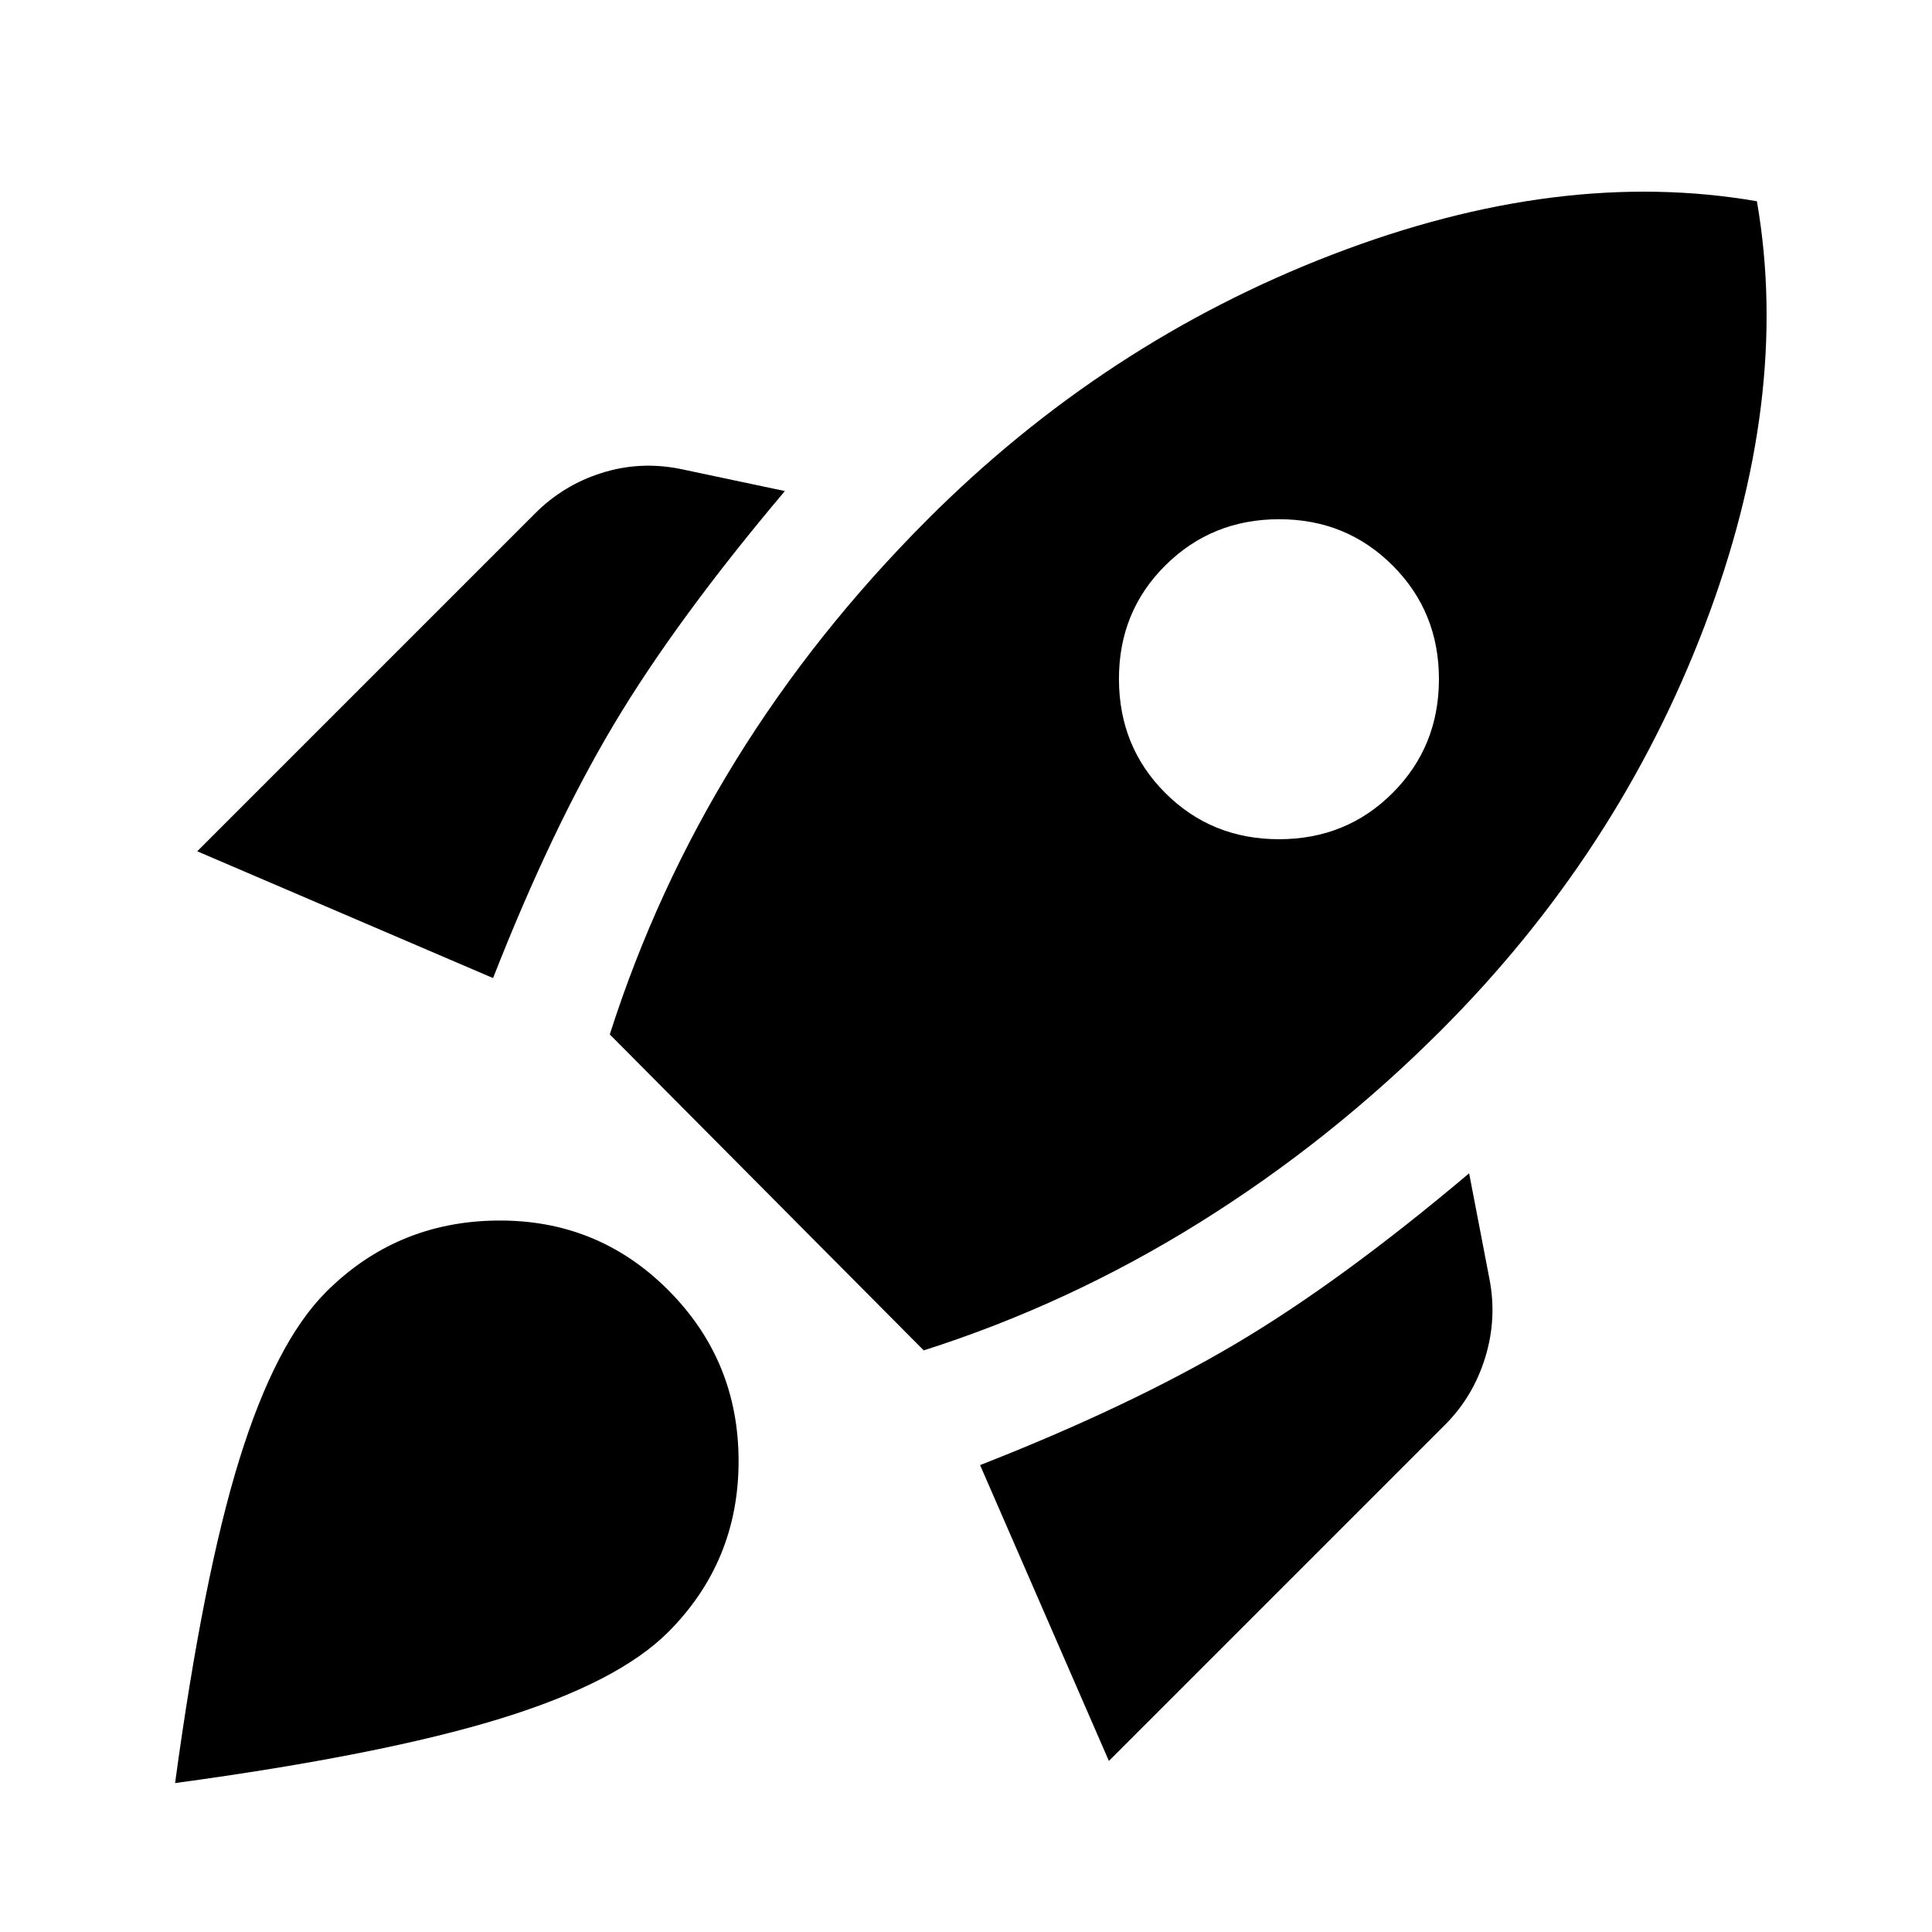
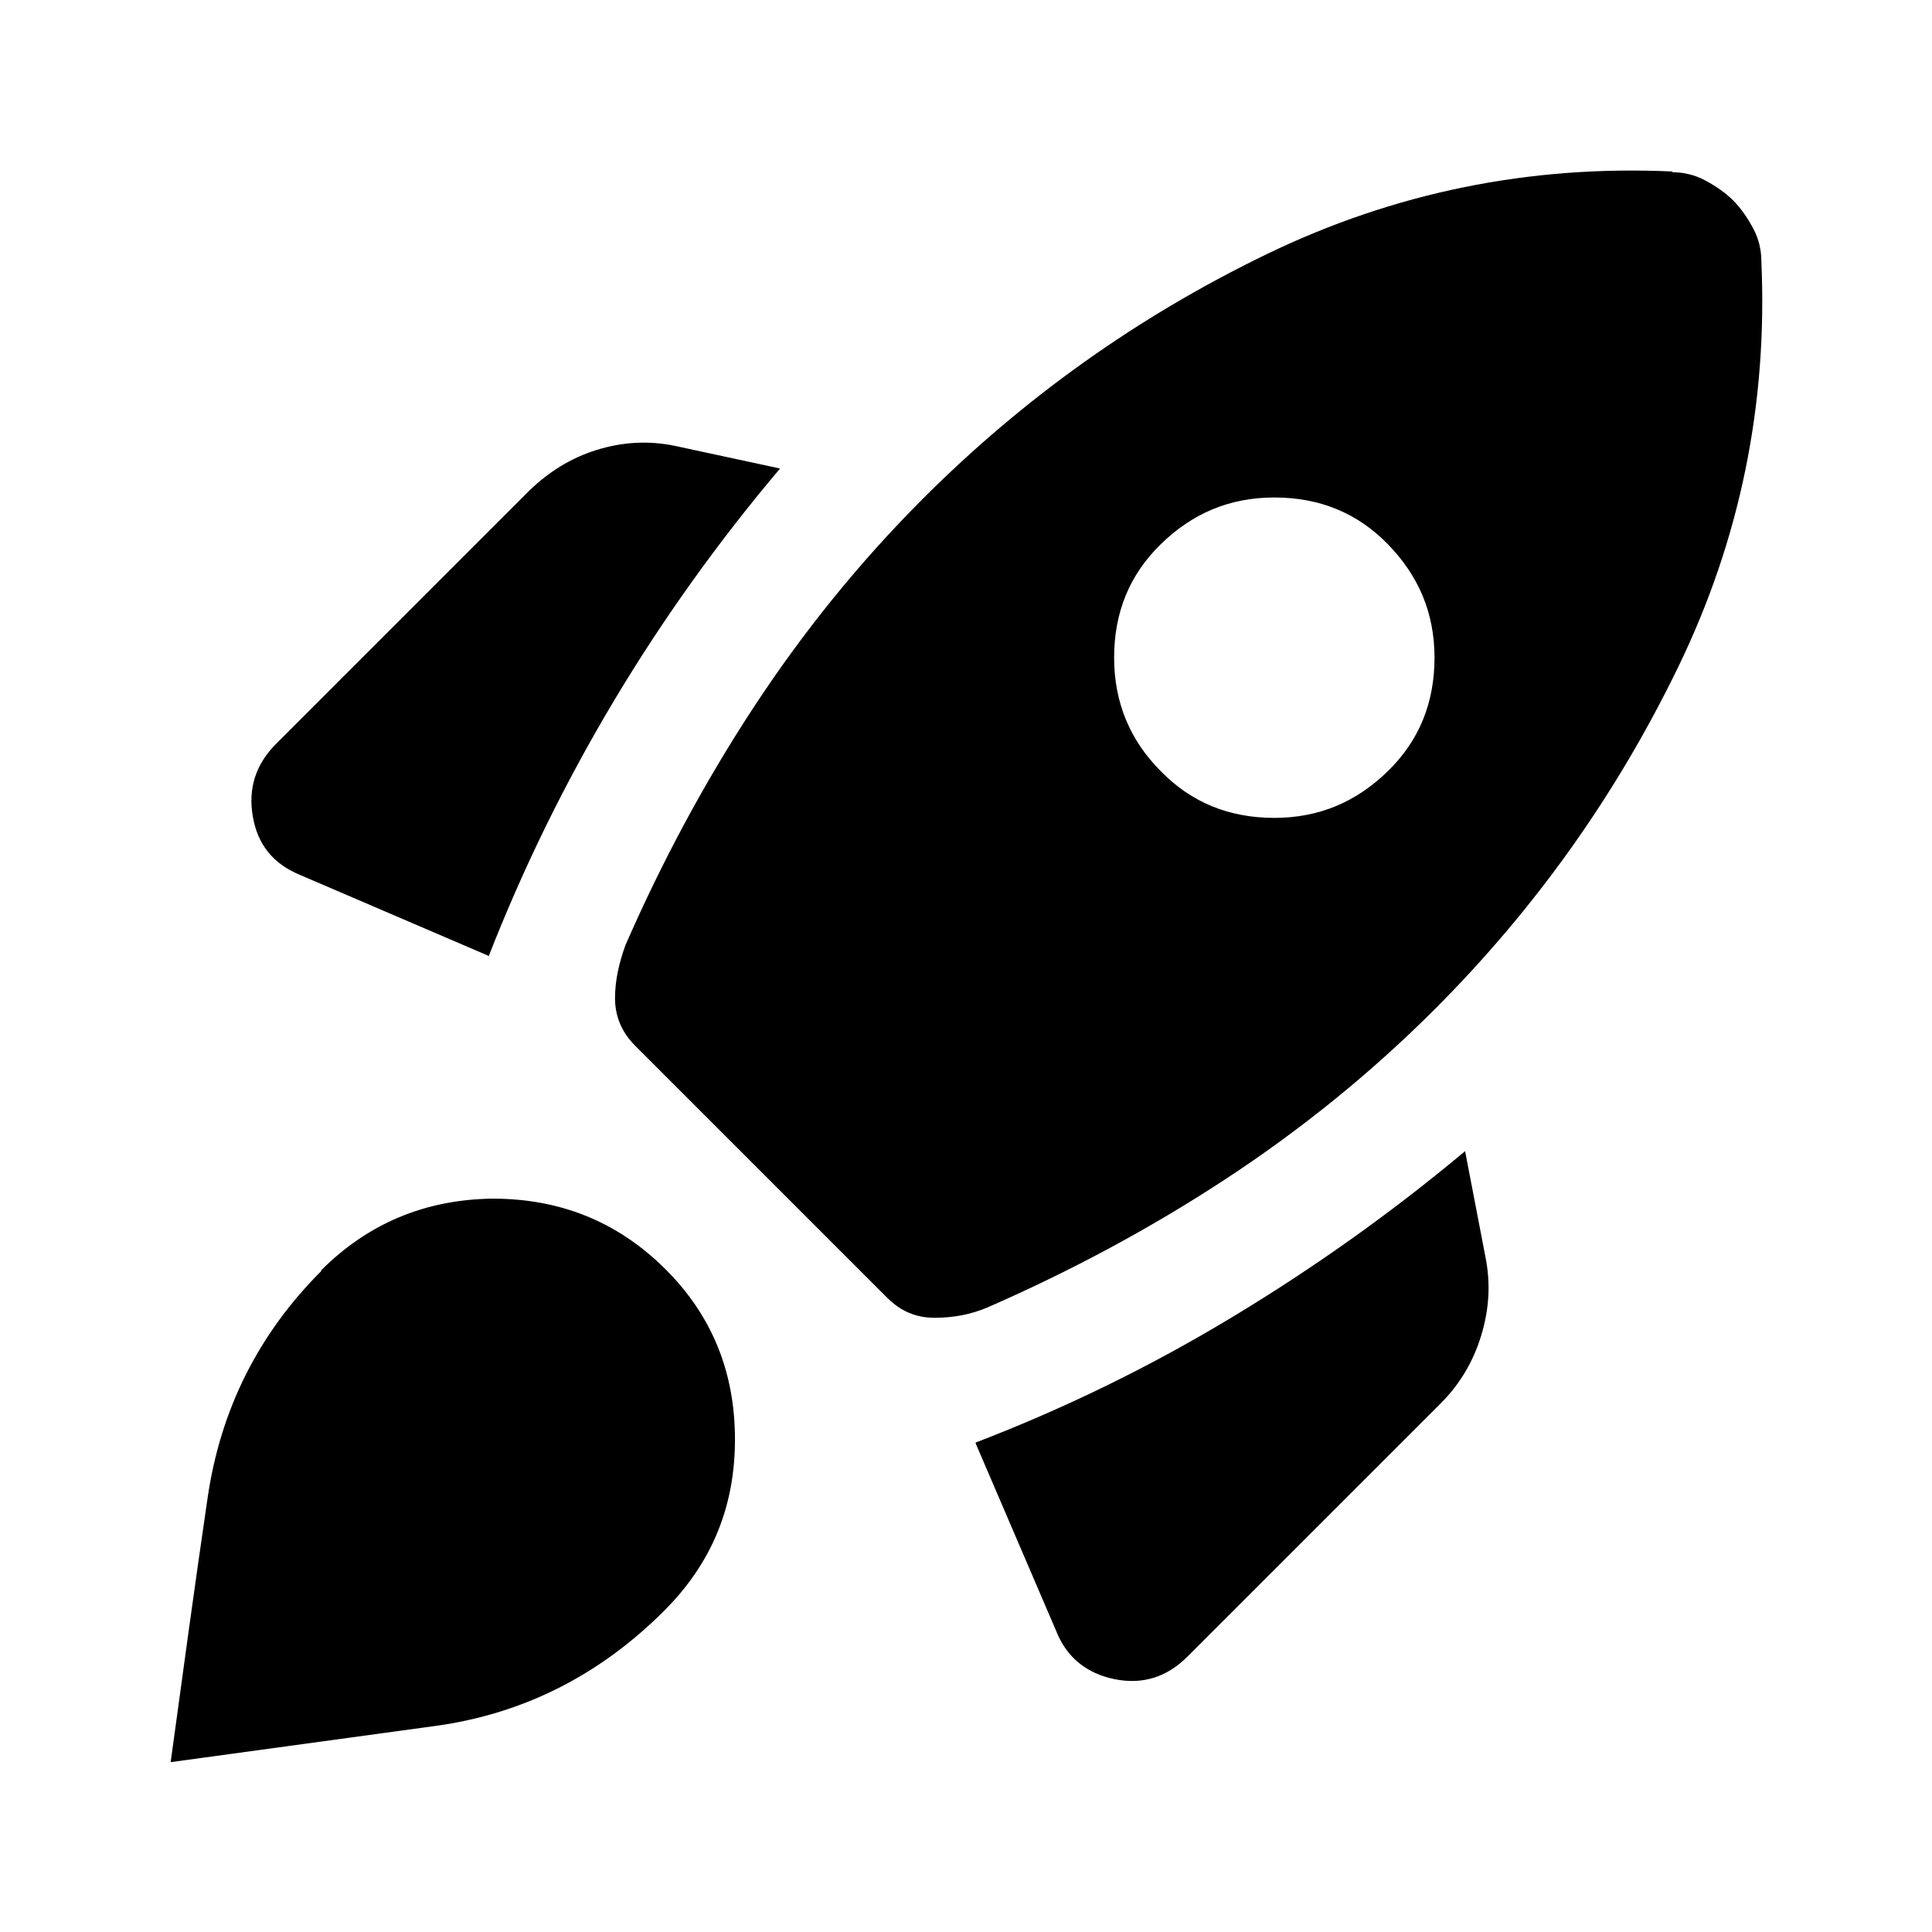
<svg xmlns="http://www.w3.org/2000/svg" viewBox="0 0 24 24">
-   <path d="m2.45 10.575l4.2-4.2q.35-.35.825-.5t.975-.05l1.3.275Q8.4 7.7 7.625 9t-1.5 3.15zm5.125 2.275q.575-1.8 1.563-3.4t2.387-3q2.2-2.2 5.025-3.287t5.275-.663q.425 2.45-.65 5.275T17.9 12.8q-1.375 1.375-3 2.388t-3.425 1.587zm6.9-3q.575.575 1.413.575T17.3 9.85t.575-1.412t-.575-1.413t-1.412-.575t-1.413.575t-.575 1.413t.575 1.412m-.7 12.025l-1.6-3.675q1.85-.725 3.163-1.5t2.912-2.125l.25 1.3q.1.5-.05.988t-.5.837zM4.05 16.05q.875-.875 2.125-.888t2.125.863t.875 2.125t-.875 2.125q-.625.625-2.087 1.075t-4.038.8q.35-2.575.8-4.025T4.05 16.05" />
+   <path d="M6.07,11.88c.43-1.1.95-2.16,1.56-3.18s1.3-1.98,2.06-2.88l-1.3-.28c-.33-.07-.66-.05-.98.05s-.59.27-.83.5l-3.15,3.15c-.25.25-.35.55-.29.9.06.35.25.59.59.73l2.33,1ZM20.77,2.13c-1.77-.08-3.45.26-5.04,1.03s-3.01,1.78-4.26,3.03c-.8.8-1.5,1.67-2.11,2.6s-1.14,1.92-1.59,2.95c-.08.22-.13.44-.13.66s.08.42.25.59l3.13,3.13c.17.17.36.25.59.25s.45-.04.66-.13c1.03-.45,2.02-.98,2.95-1.59s1.8-1.31,2.6-2.11c1.25-1.25,2.26-2.67,3.03-4.26s1.11-3.27,1.03-5.04c0-.13-.03-.27-.1-.4s-.15-.25-.25-.35-.22-.18-.35-.25-.27-.1-.4-.1ZM14.42,9.58c-.38-.38-.58-.85-.58-1.41s.19-1.03.58-1.41.85-.58,1.41-.58,1.03.19,1.41.58.58.85.58,1.41-.19,1.03-.58,1.41-.85.58-1.41.58-1.03-.19-1.41-.58ZM12.12,17.93l1,2.33c.13.33.38.53.73.6s.65-.03.9-.28l3.15-3.15c.23-.23.4-.51.5-.84s.12-.65.05-.99l-.25-1.3c-.92.77-1.88,1.45-2.89,2.06s-2.07,1.13-3.19,1.56ZM3.99,15.78c.58-.58,1.29-.88,2.13-.89.83,0,1.54.28,2.13.86s.88,1.29.88,2.13-.29,1.54-.88,2.13c-.8.8-1.75,1.28-2.84,1.43-1.09.15-2.19.3-3.29.45.15-1.1.3-2.2.46-3.29s.63-2.03,1.41-2.81Z" />
</svg>
